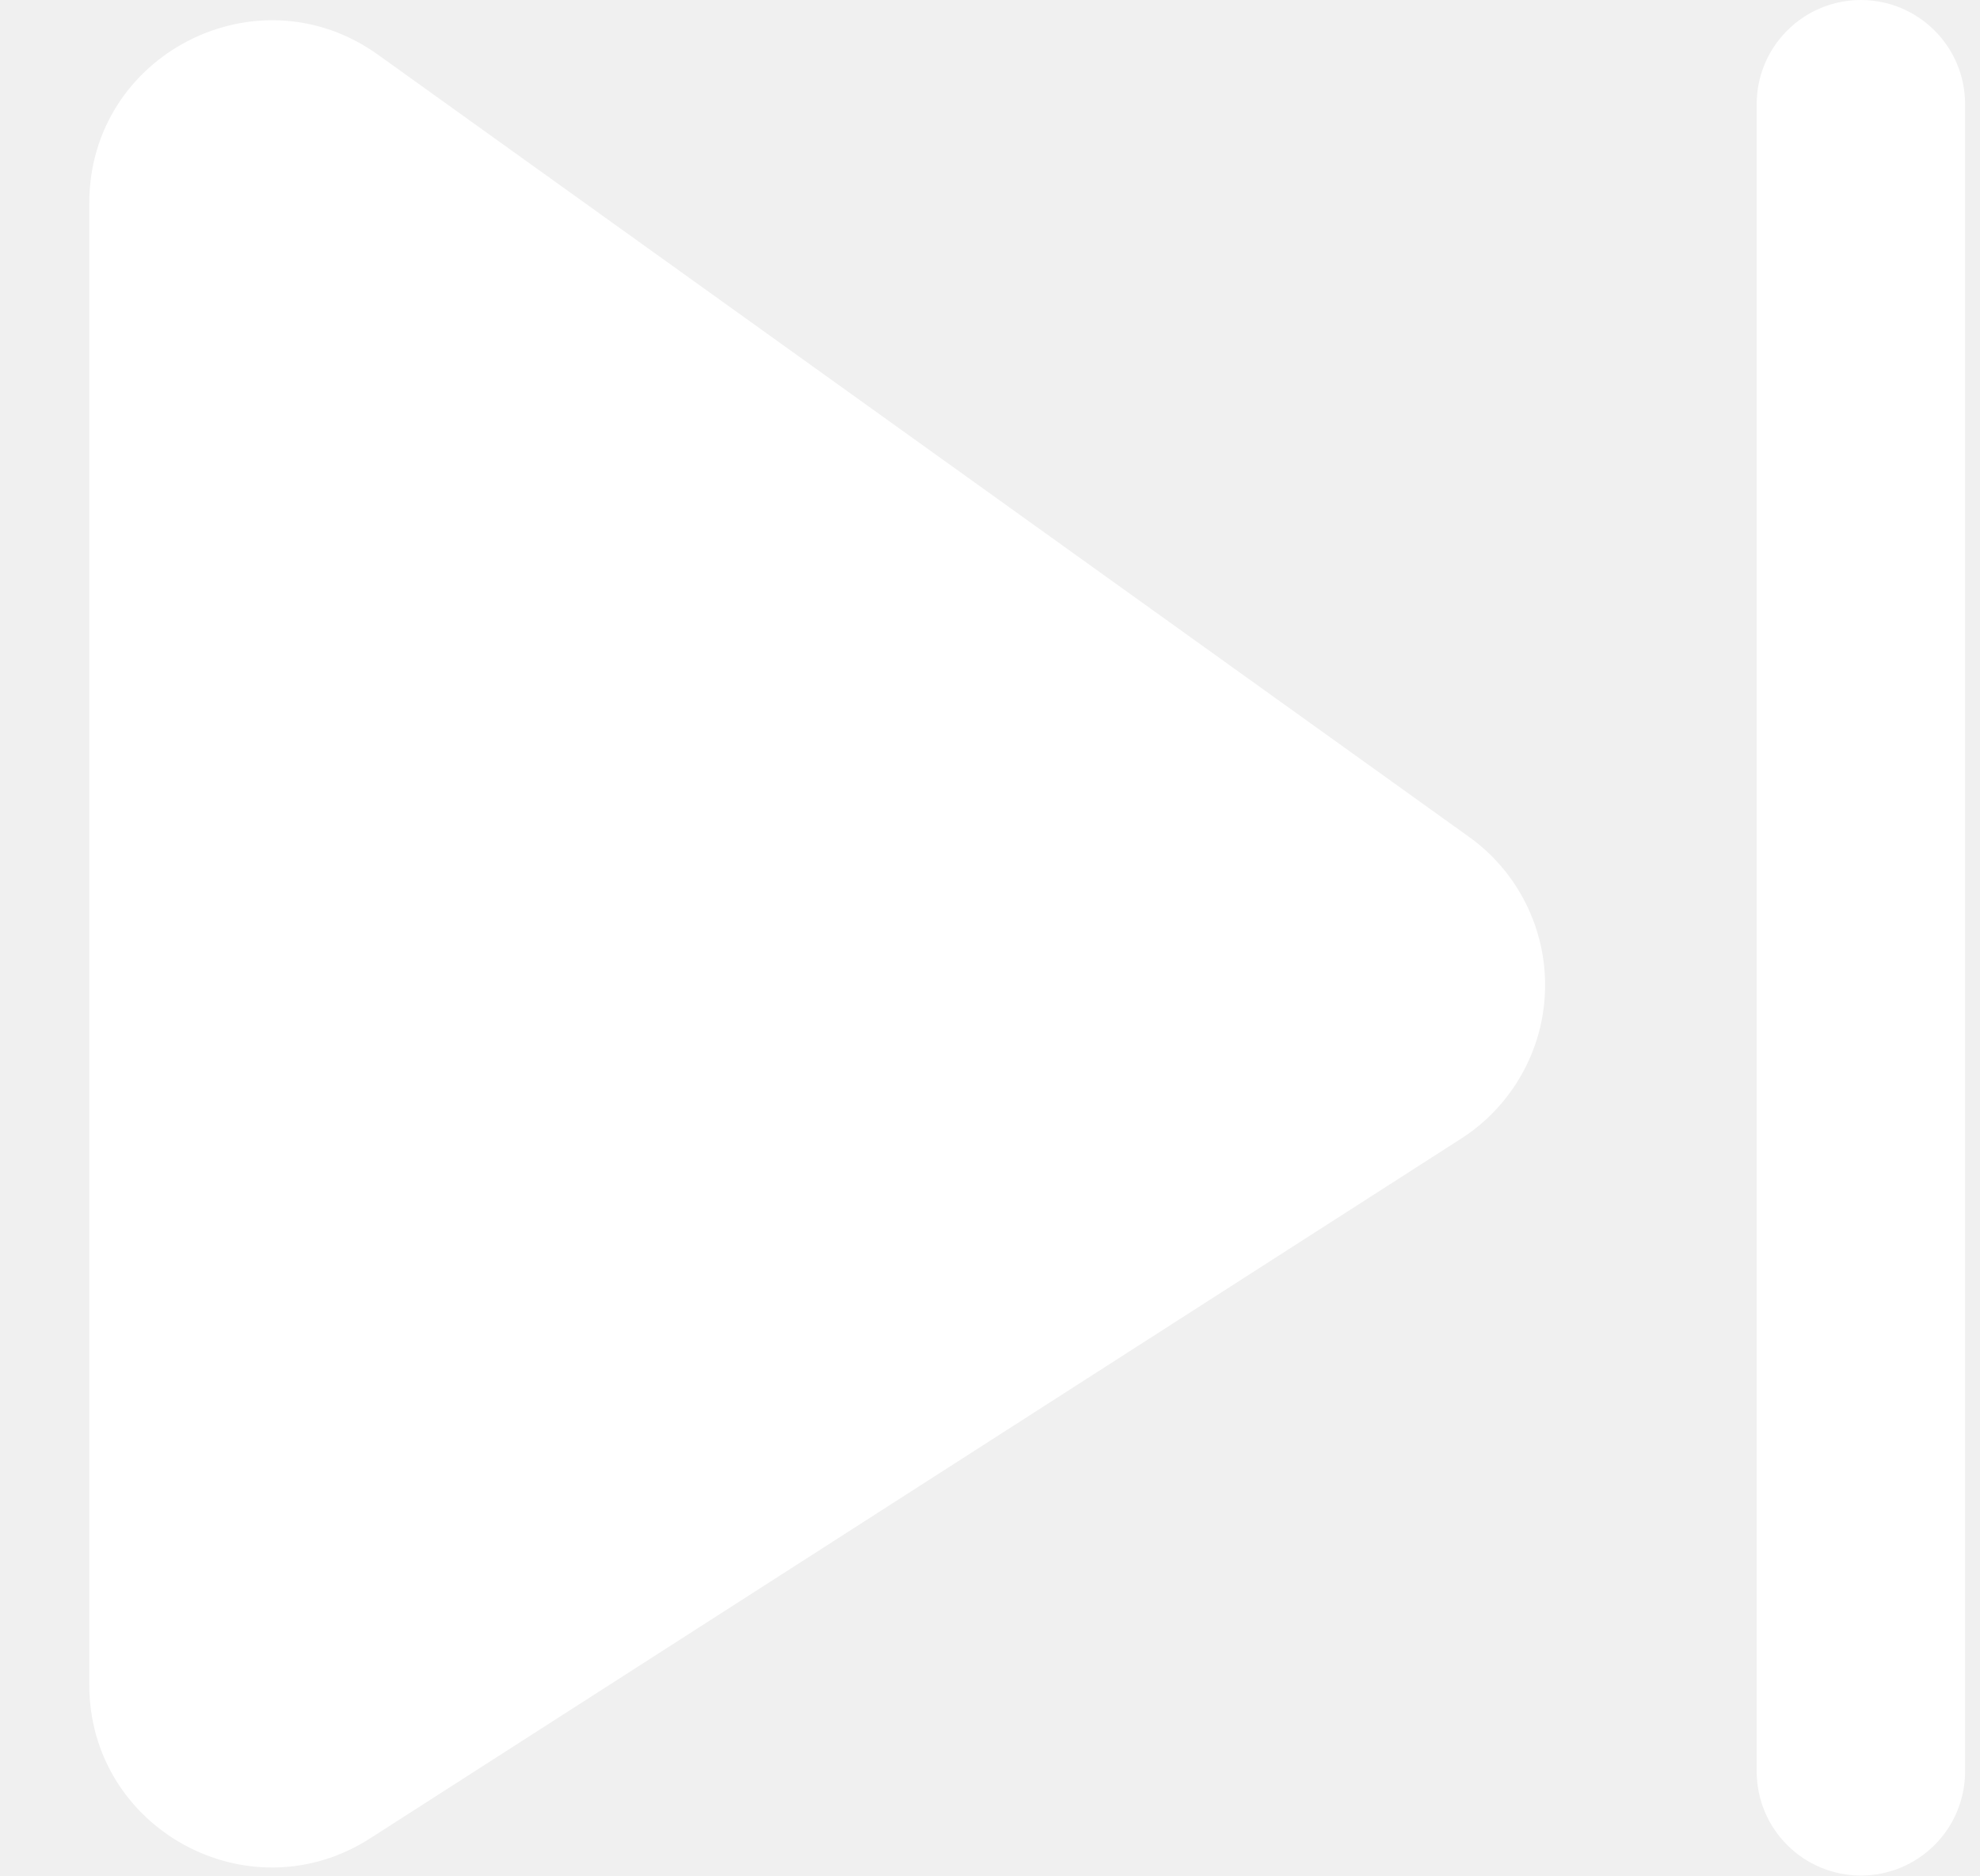
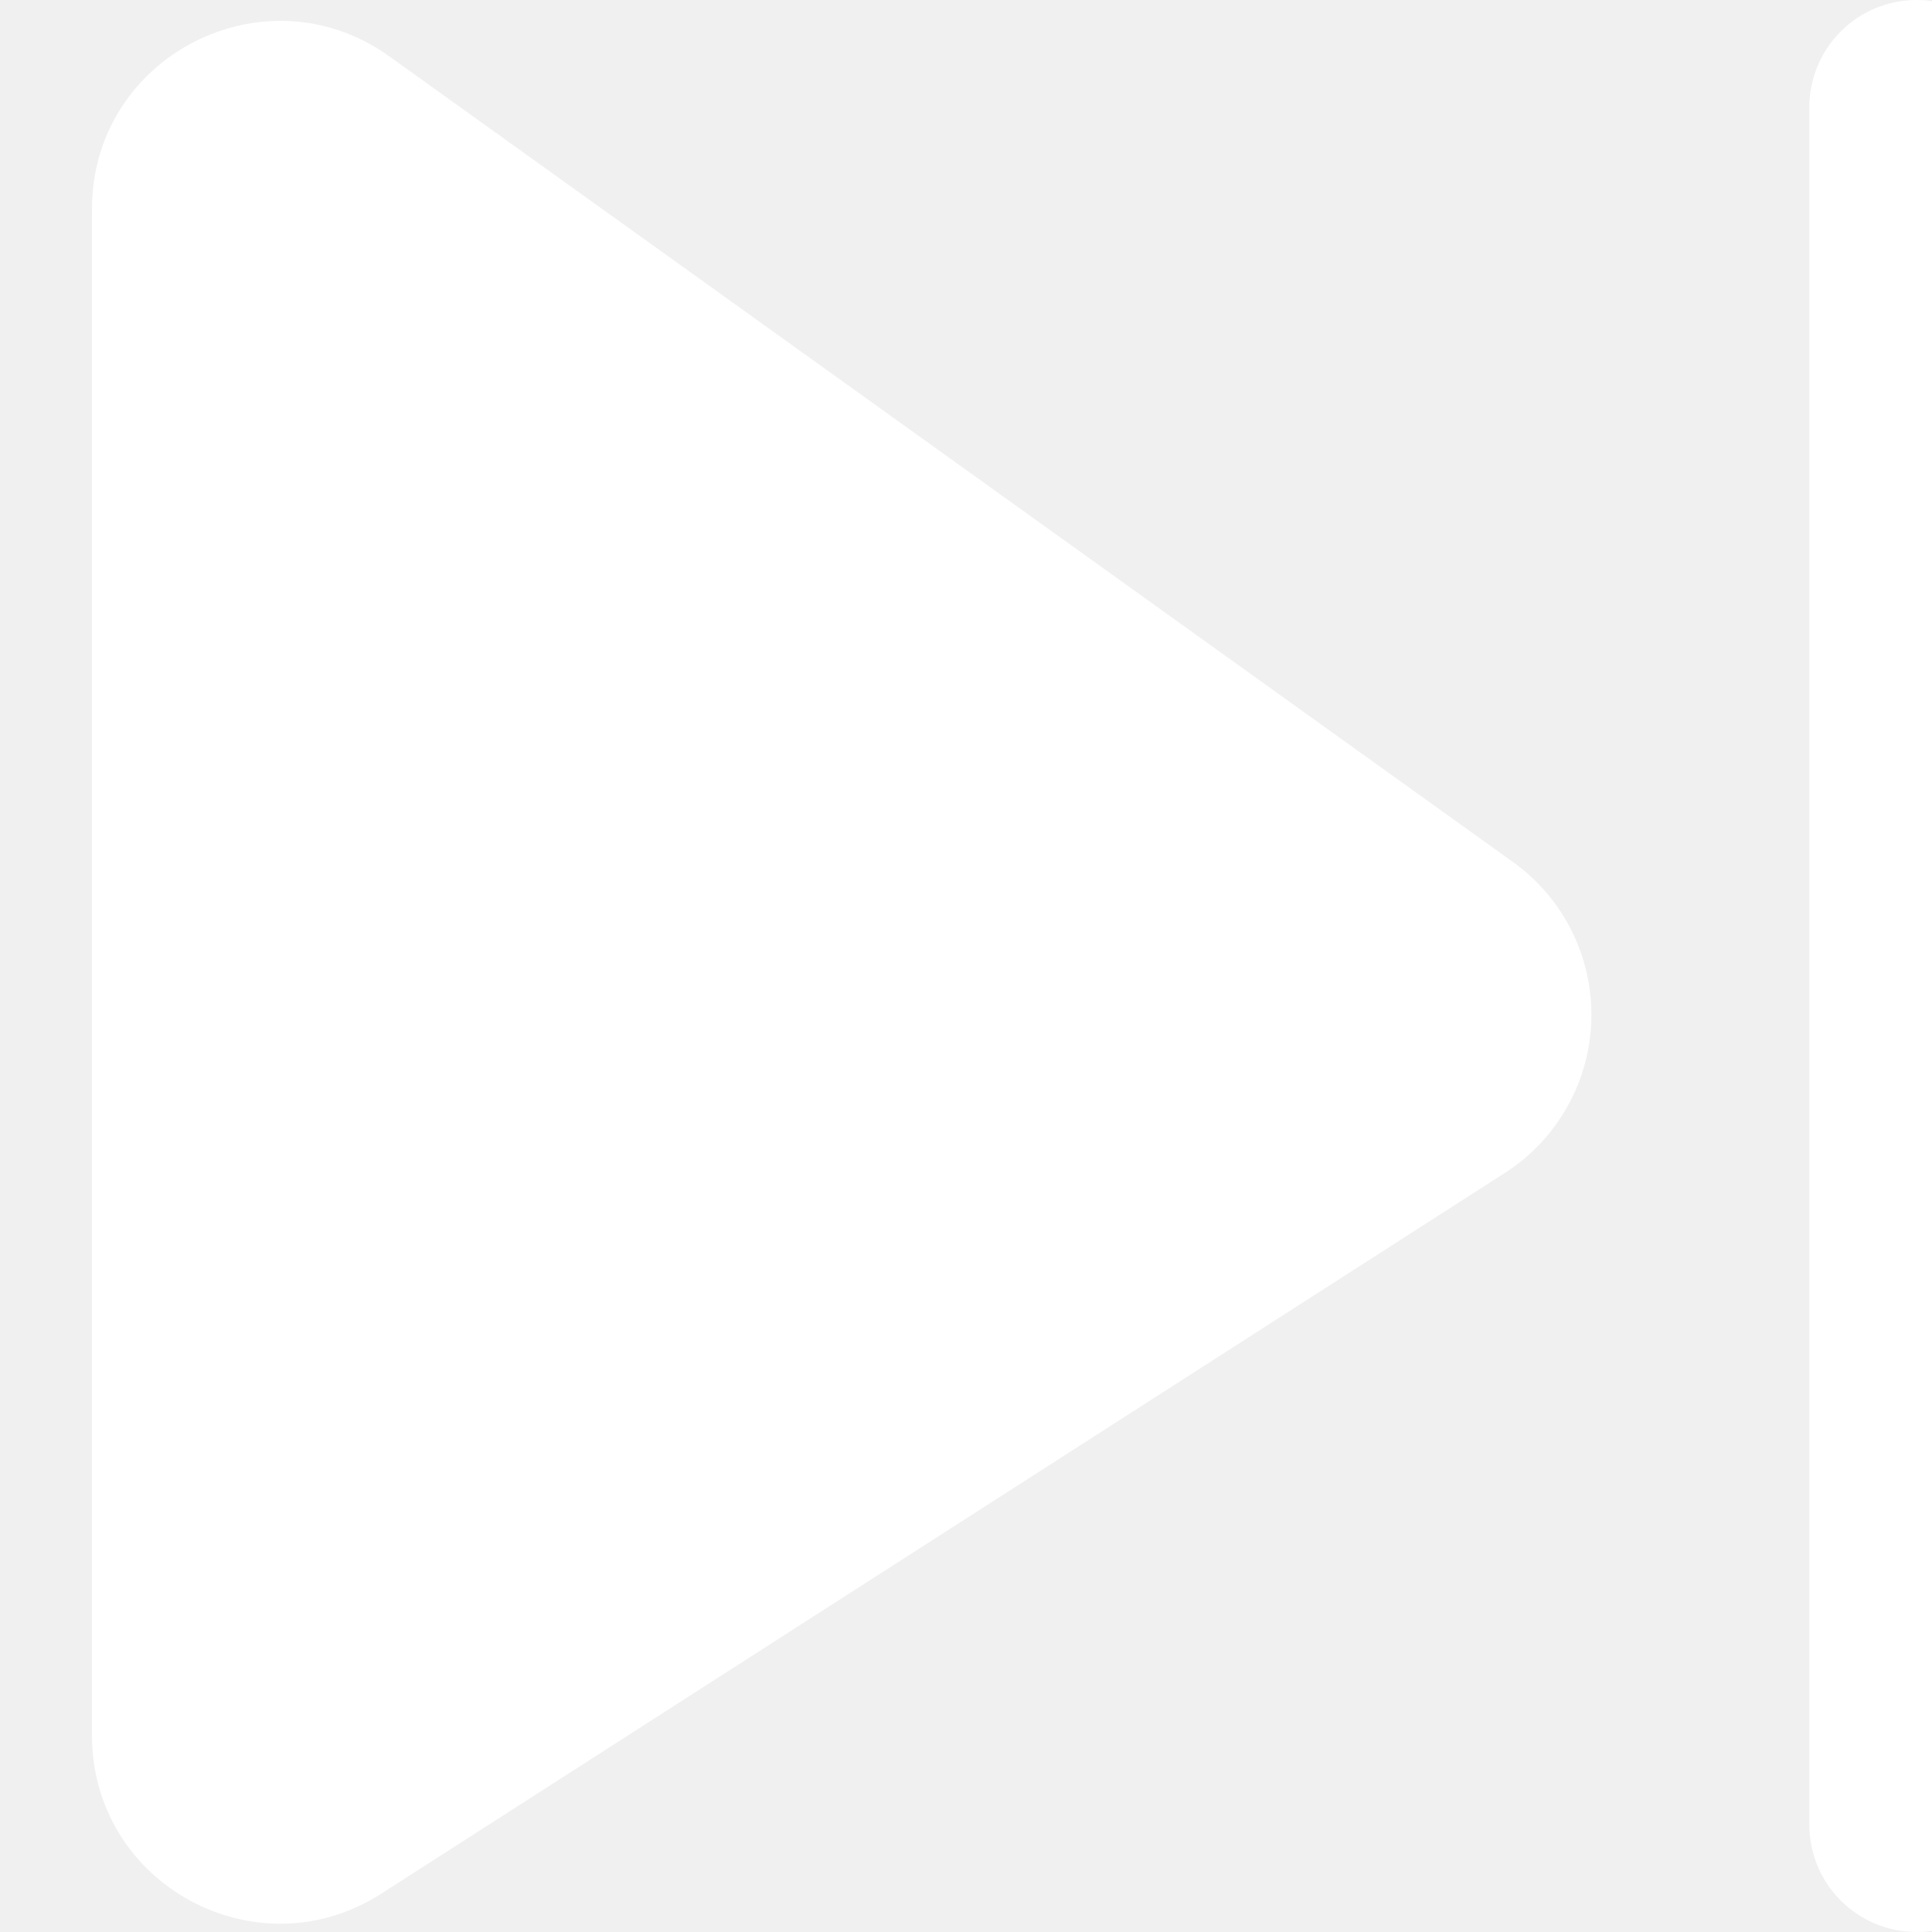
- <svg xmlns="http://www.w3.org/2000/svg" width="19" height="18" viewBox="0 0 19 18" fill="none">
+ <svg xmlns="http://www.w3.org/2000/svg" width="18" height="18" viewBox="0 0 18 18" fill="none">
  <path d="M18.857 1C18.857 0.735 18.752 0.48 18.564 0.293C18.376 0.105 18.122 0 17.857 0C17.592 0 17.337 0.105 17.15 0.293C16.962 0.48 16.857 0.735 16.857 1V17C16.857 17.265 16.962 17.52 17.15 17.707C17.337 17.895 17.592 18 17.857 18C18.122 18 18.376 17.895 18.564 17.707C18.752 17.52 18.857 17.265 18.857 17V1Z" fill="white" />
  <path d="M0.857 1.947C0.857 0.523 2.469 -0.305 3.627 0.525L14.097 8.032C14.329 8.198 14.517 8.419 14.644 8.675C14.771 8.931 14.834 9.214 14.826 9.499C14.819 9.785 14.742 10.064 14.601 10.313C14.461 10.562 14.262 10.773 14.022 10.927L3.552 17.643C2.387 18.39 0.857 17.554 0.857 16.17V1.947Z" fill="white" />
</svg>
